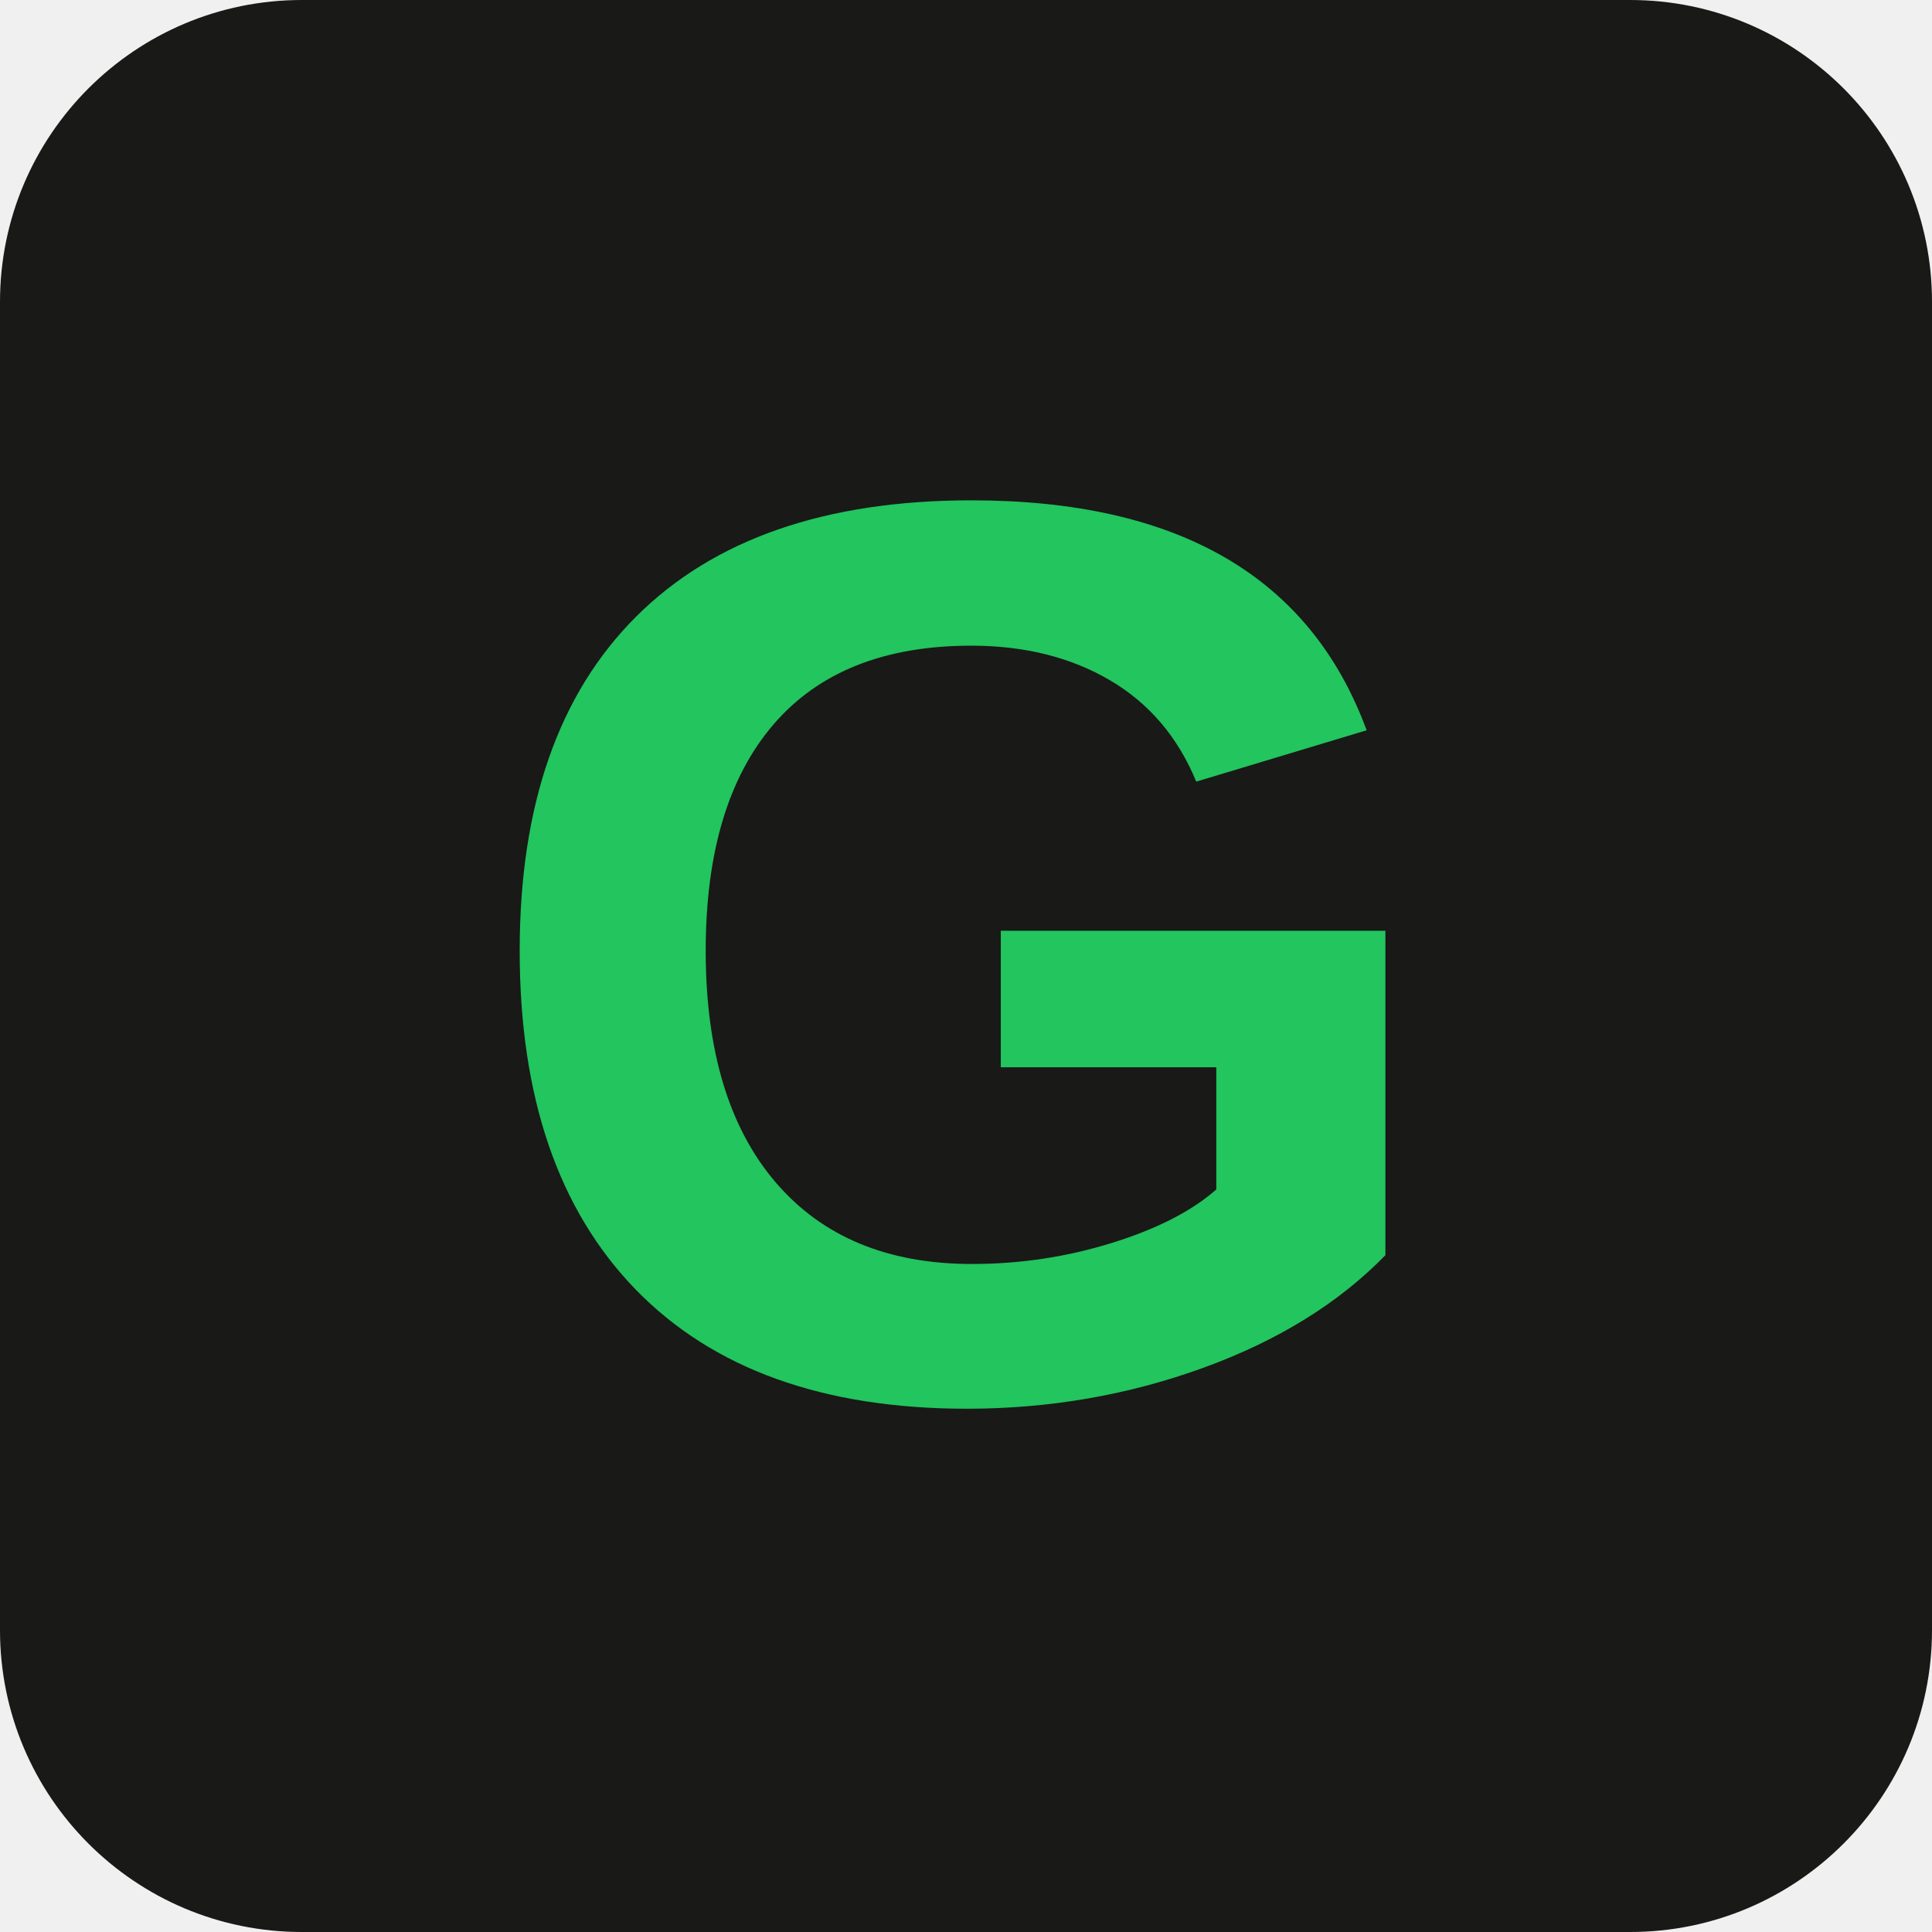
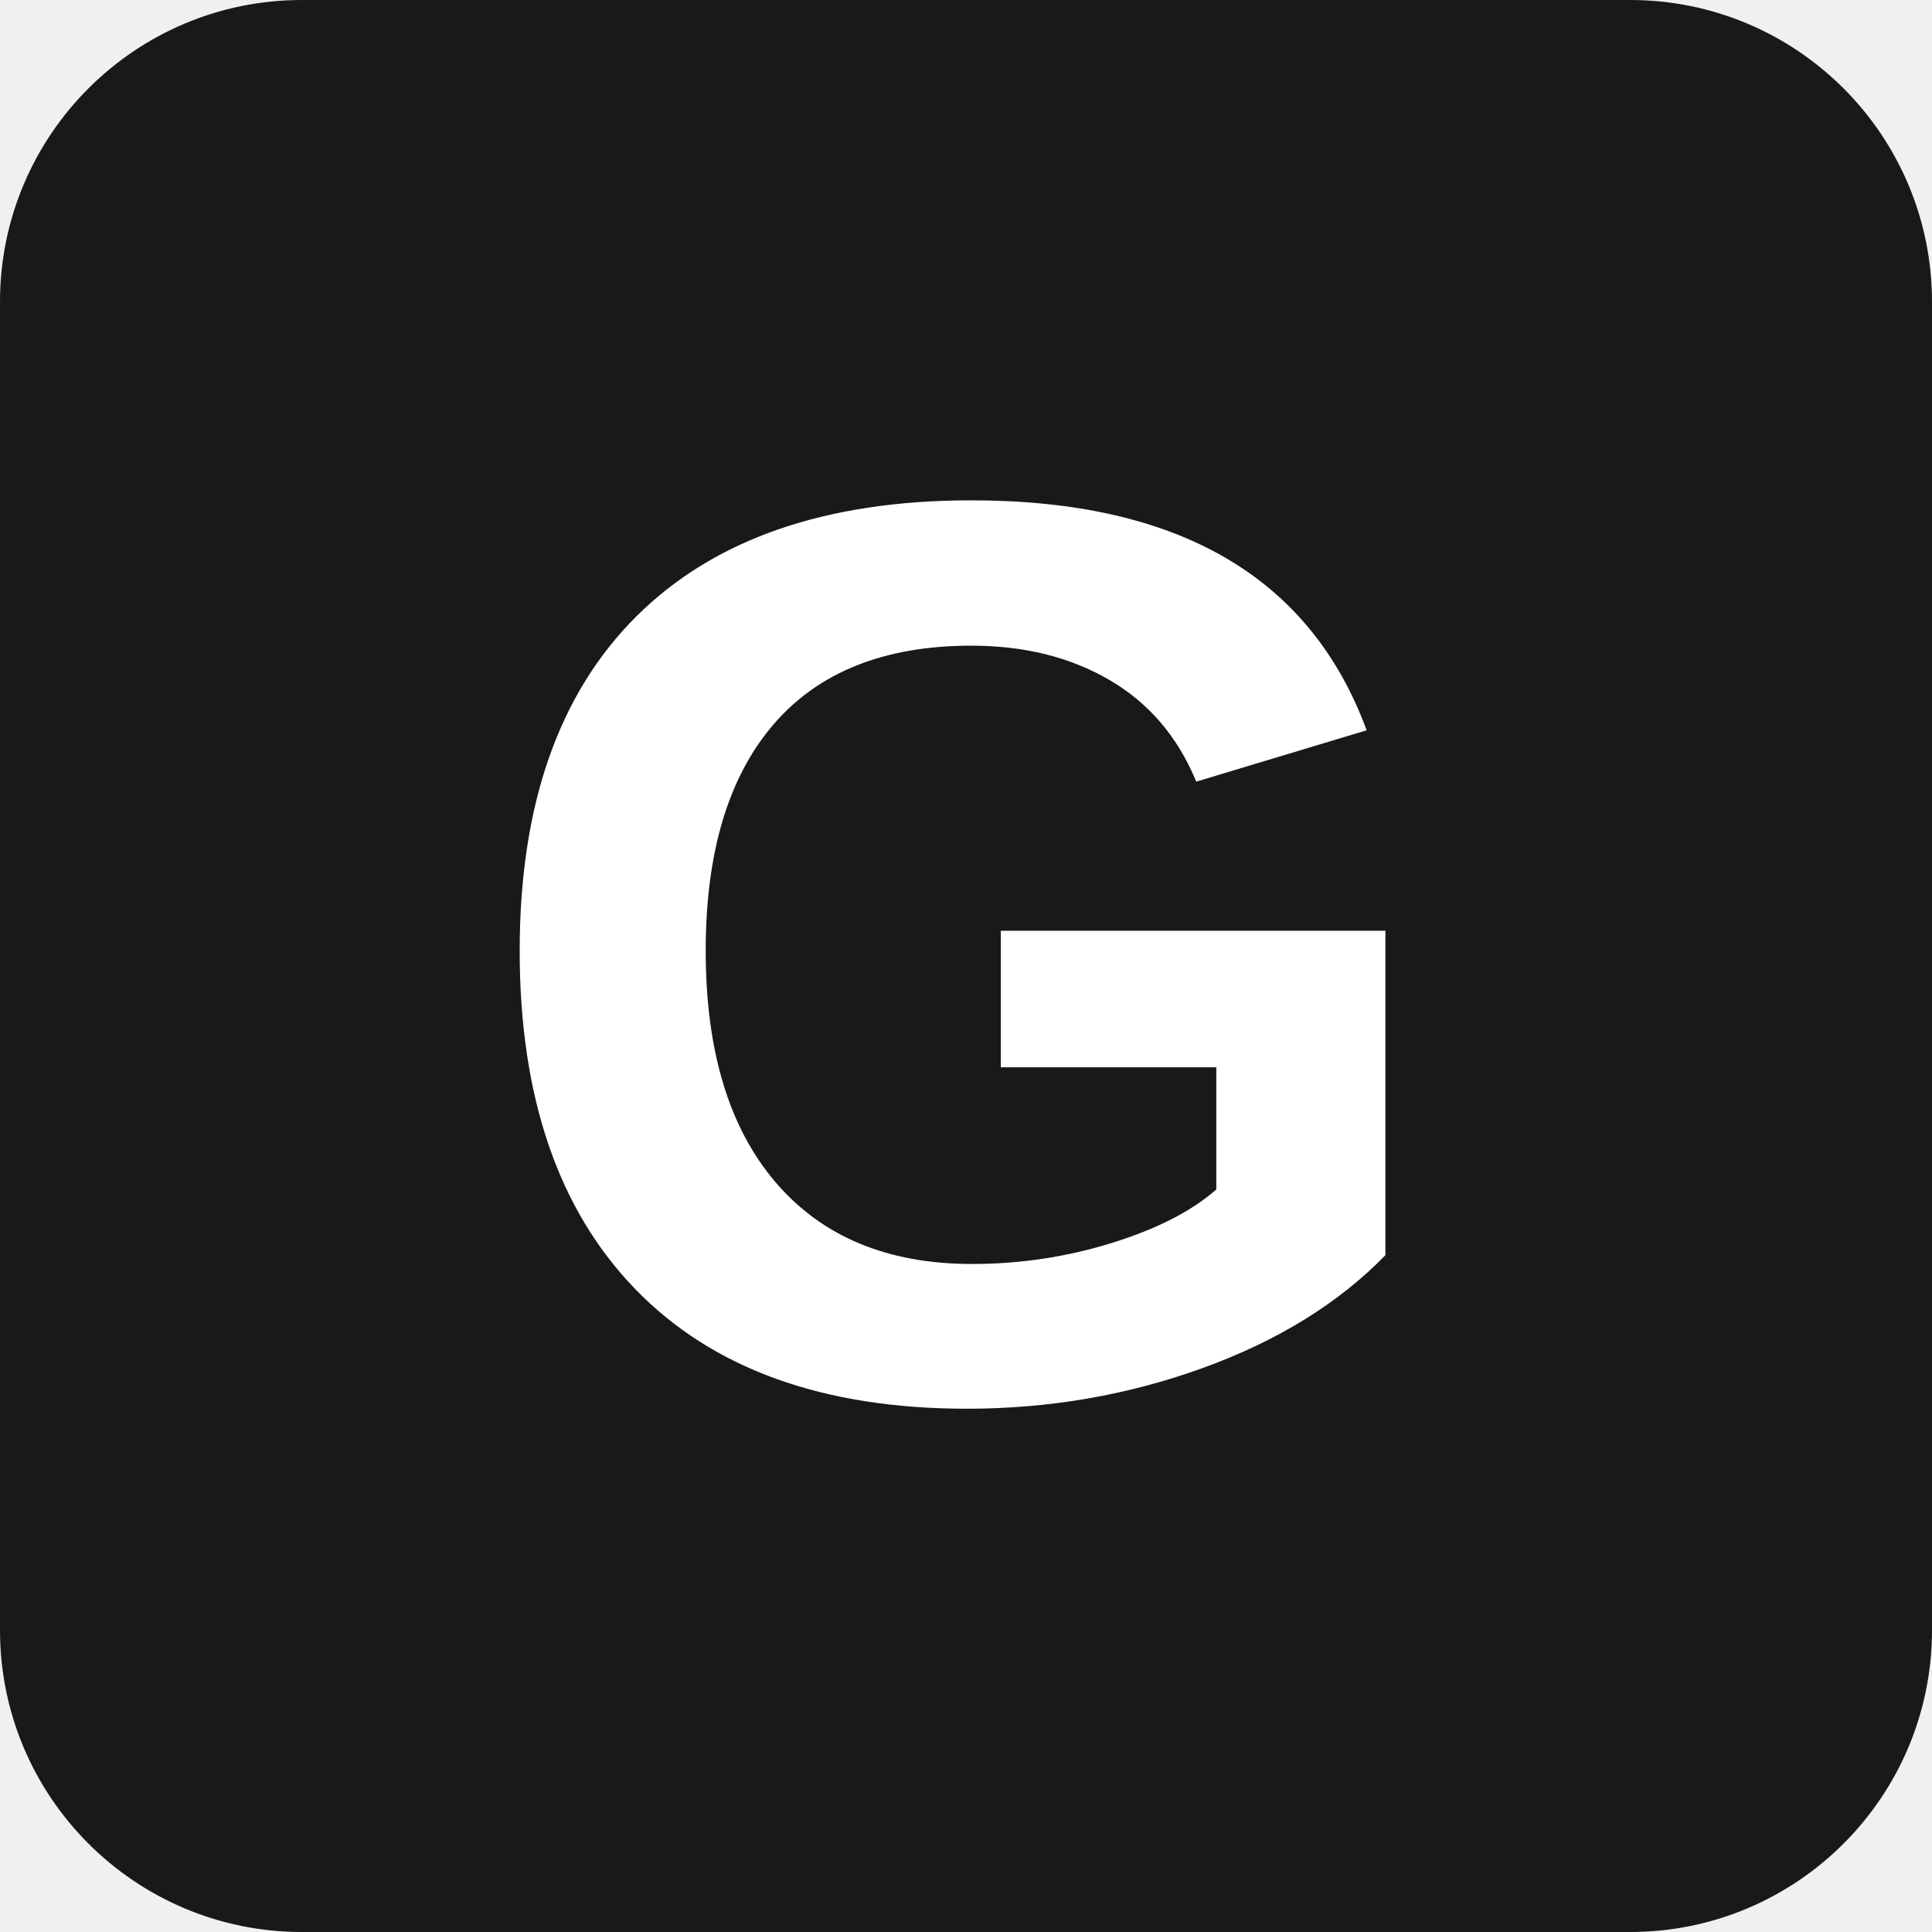
<svg xmlns="http://www.w3.org/2000/svg" viewBox="0 0 512 512">
  <rect width="512" height="512" rx="80" fill="#191917" />
-   <text x="256" y="370" text-anchor="middle" font-family="Arial Black, Arial, sans-serif" font-size="340" font-weight="900" fill="#22c55e">G</text>
+   <text x="256" y="370" text-anchor="middle" font-family="Arial Black, Arial, sans-serif" font-size="340" font-weight="900" fill="#ffffff">G</text>
</svg>
